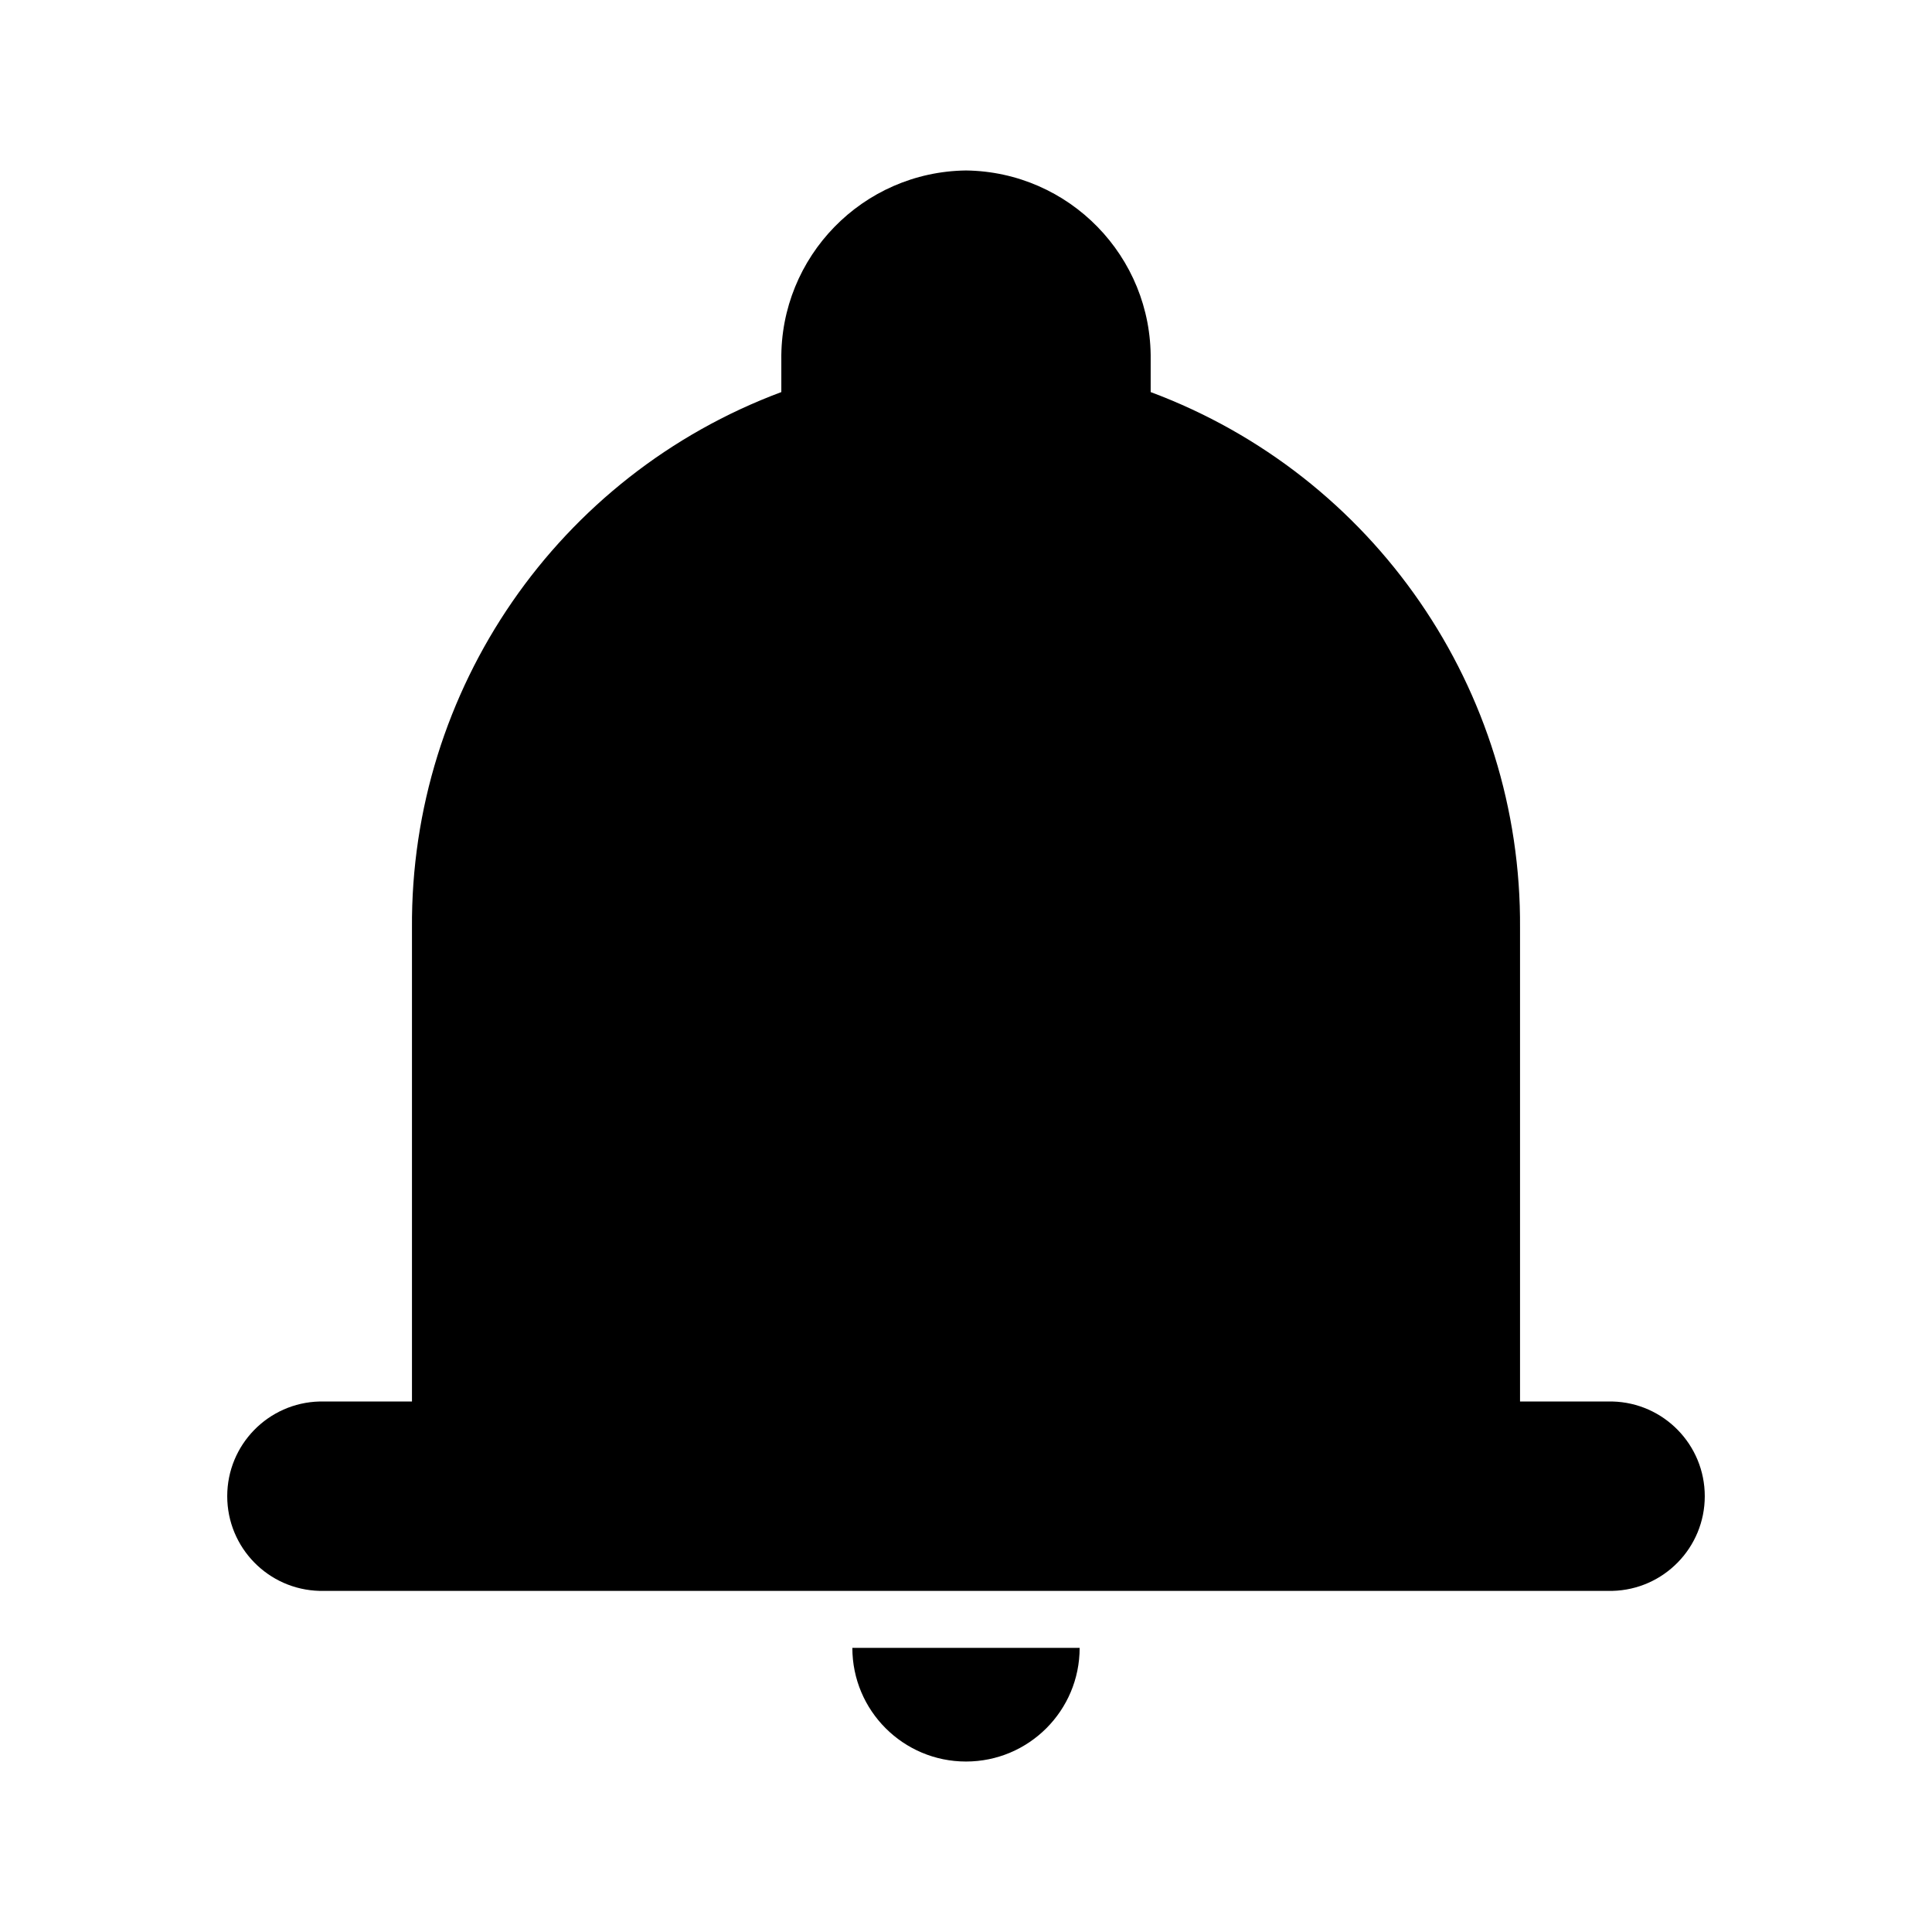
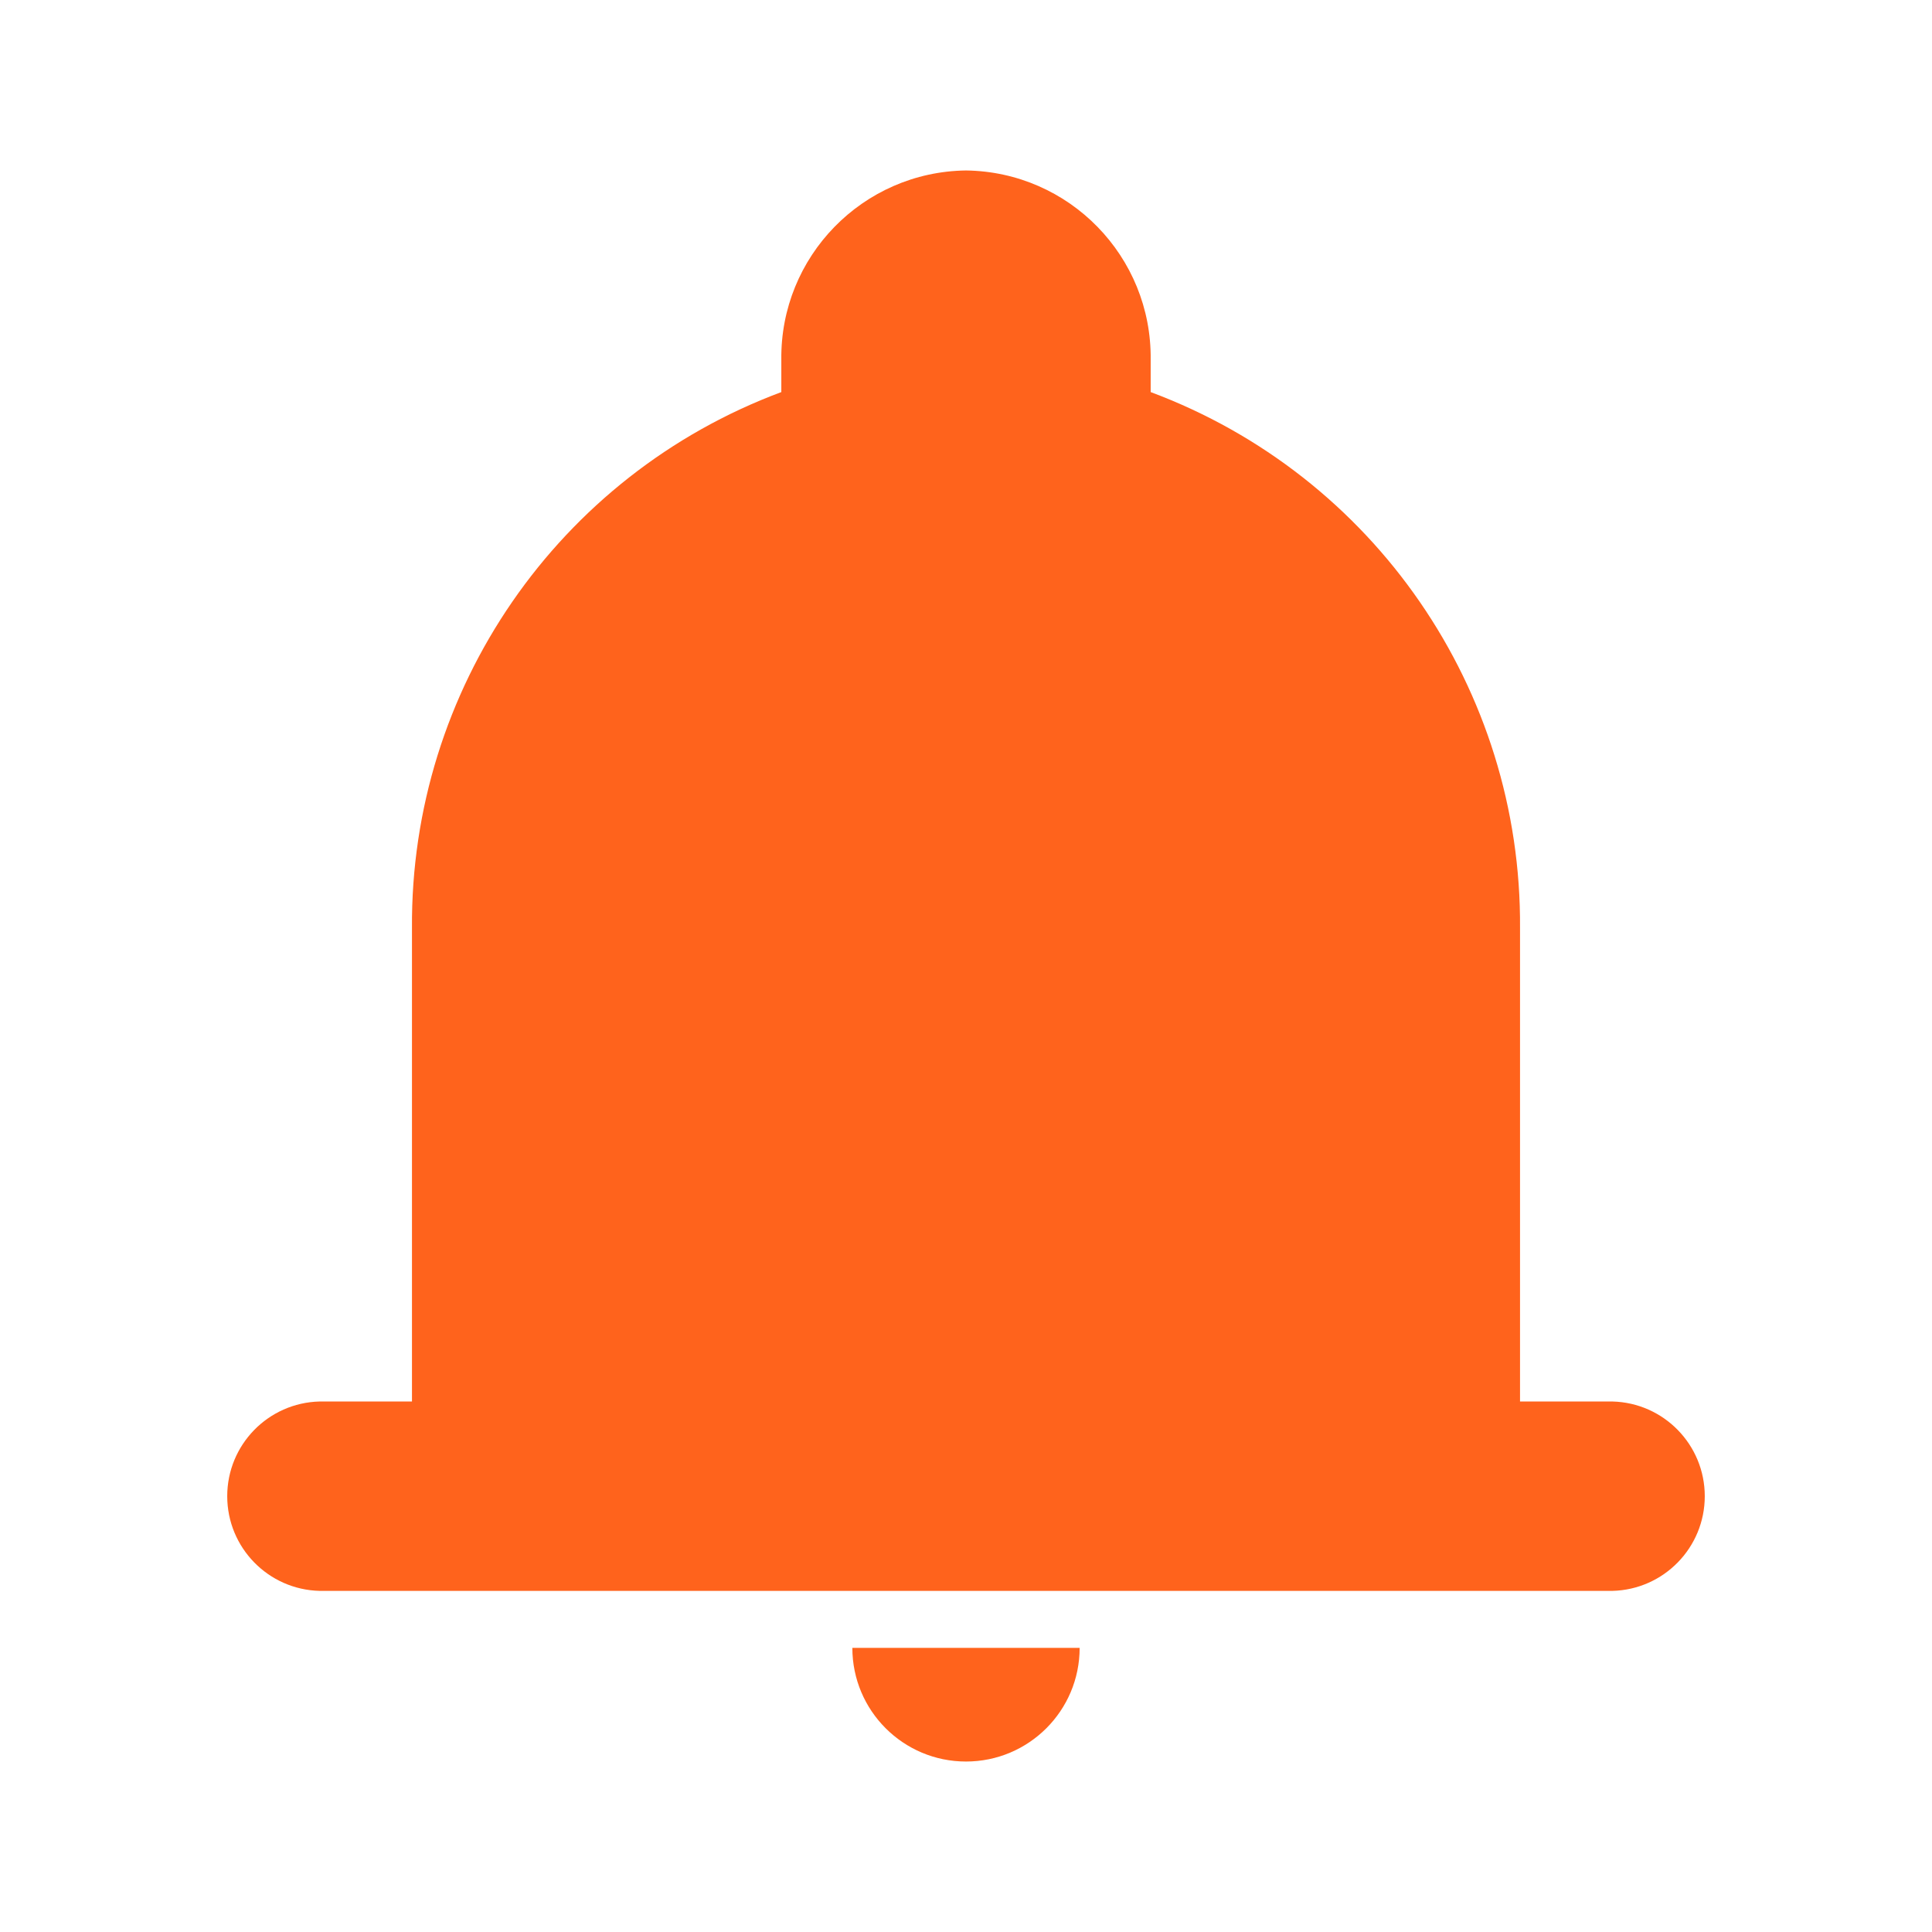
- <svg xmlns="http://www.w3.org/2000/svg" id="Icon_notification" width="34" height="34" viewBox="0 0 34 34">
+ <svg xmlns="http://www.w3.org/2000/svg" id="Icon_notification" width="27" height="27" viewBox="0 0 34 34">
  <g id="Icon_notification-2" data-name="Icon_notification" transform="translate(4 3)">
-     <path id="Path" d="M13,0A3.292,3.292,0,0,0,9.75,3.333V3.9a9.991,9.991,0,0,0-6.5,9.431v8.333H1.625a1.667,1.667,0,0,0,0,3.333h22.75a1.667,1.667,0,0,0,0-3.333H22.75V13.333A9.991,9.991,0,0,0,16.25,3.9V3.333A3.292,3.292,0,0,0,13,0Z" />
-     <path id="Path-2" data-name="Path" d="M2,2A2,2,0,0,1,0,0H4A2,2,0,0,1,2,2Z" transform="translate(11 26)" />
+     <path id="Path" d="M13,0A3.292,3.292,0,0,0,9.75,3.333V3.9a9.991,9.991,0,0,0-6.5,9.431v8.333H1.625a1.667,1.667,0,0,0,0,3.333h22.75a1.667,1.667,0,0,0,0-3.333H22.75V13.333A9.991,9.991,0,0,0,16.25,3.9V3.333A3.292,3.292,0,0,0,13,0Z" fill="#ff631c" />
+     <path id="Path-2" data-name="Path" d="M2,2A2,2,0,0,1,0,0H4A2,2,0,0,1,2,2Z" transform="translate(11 26)" fill="#ff631c" />
  </g>
</svg>
